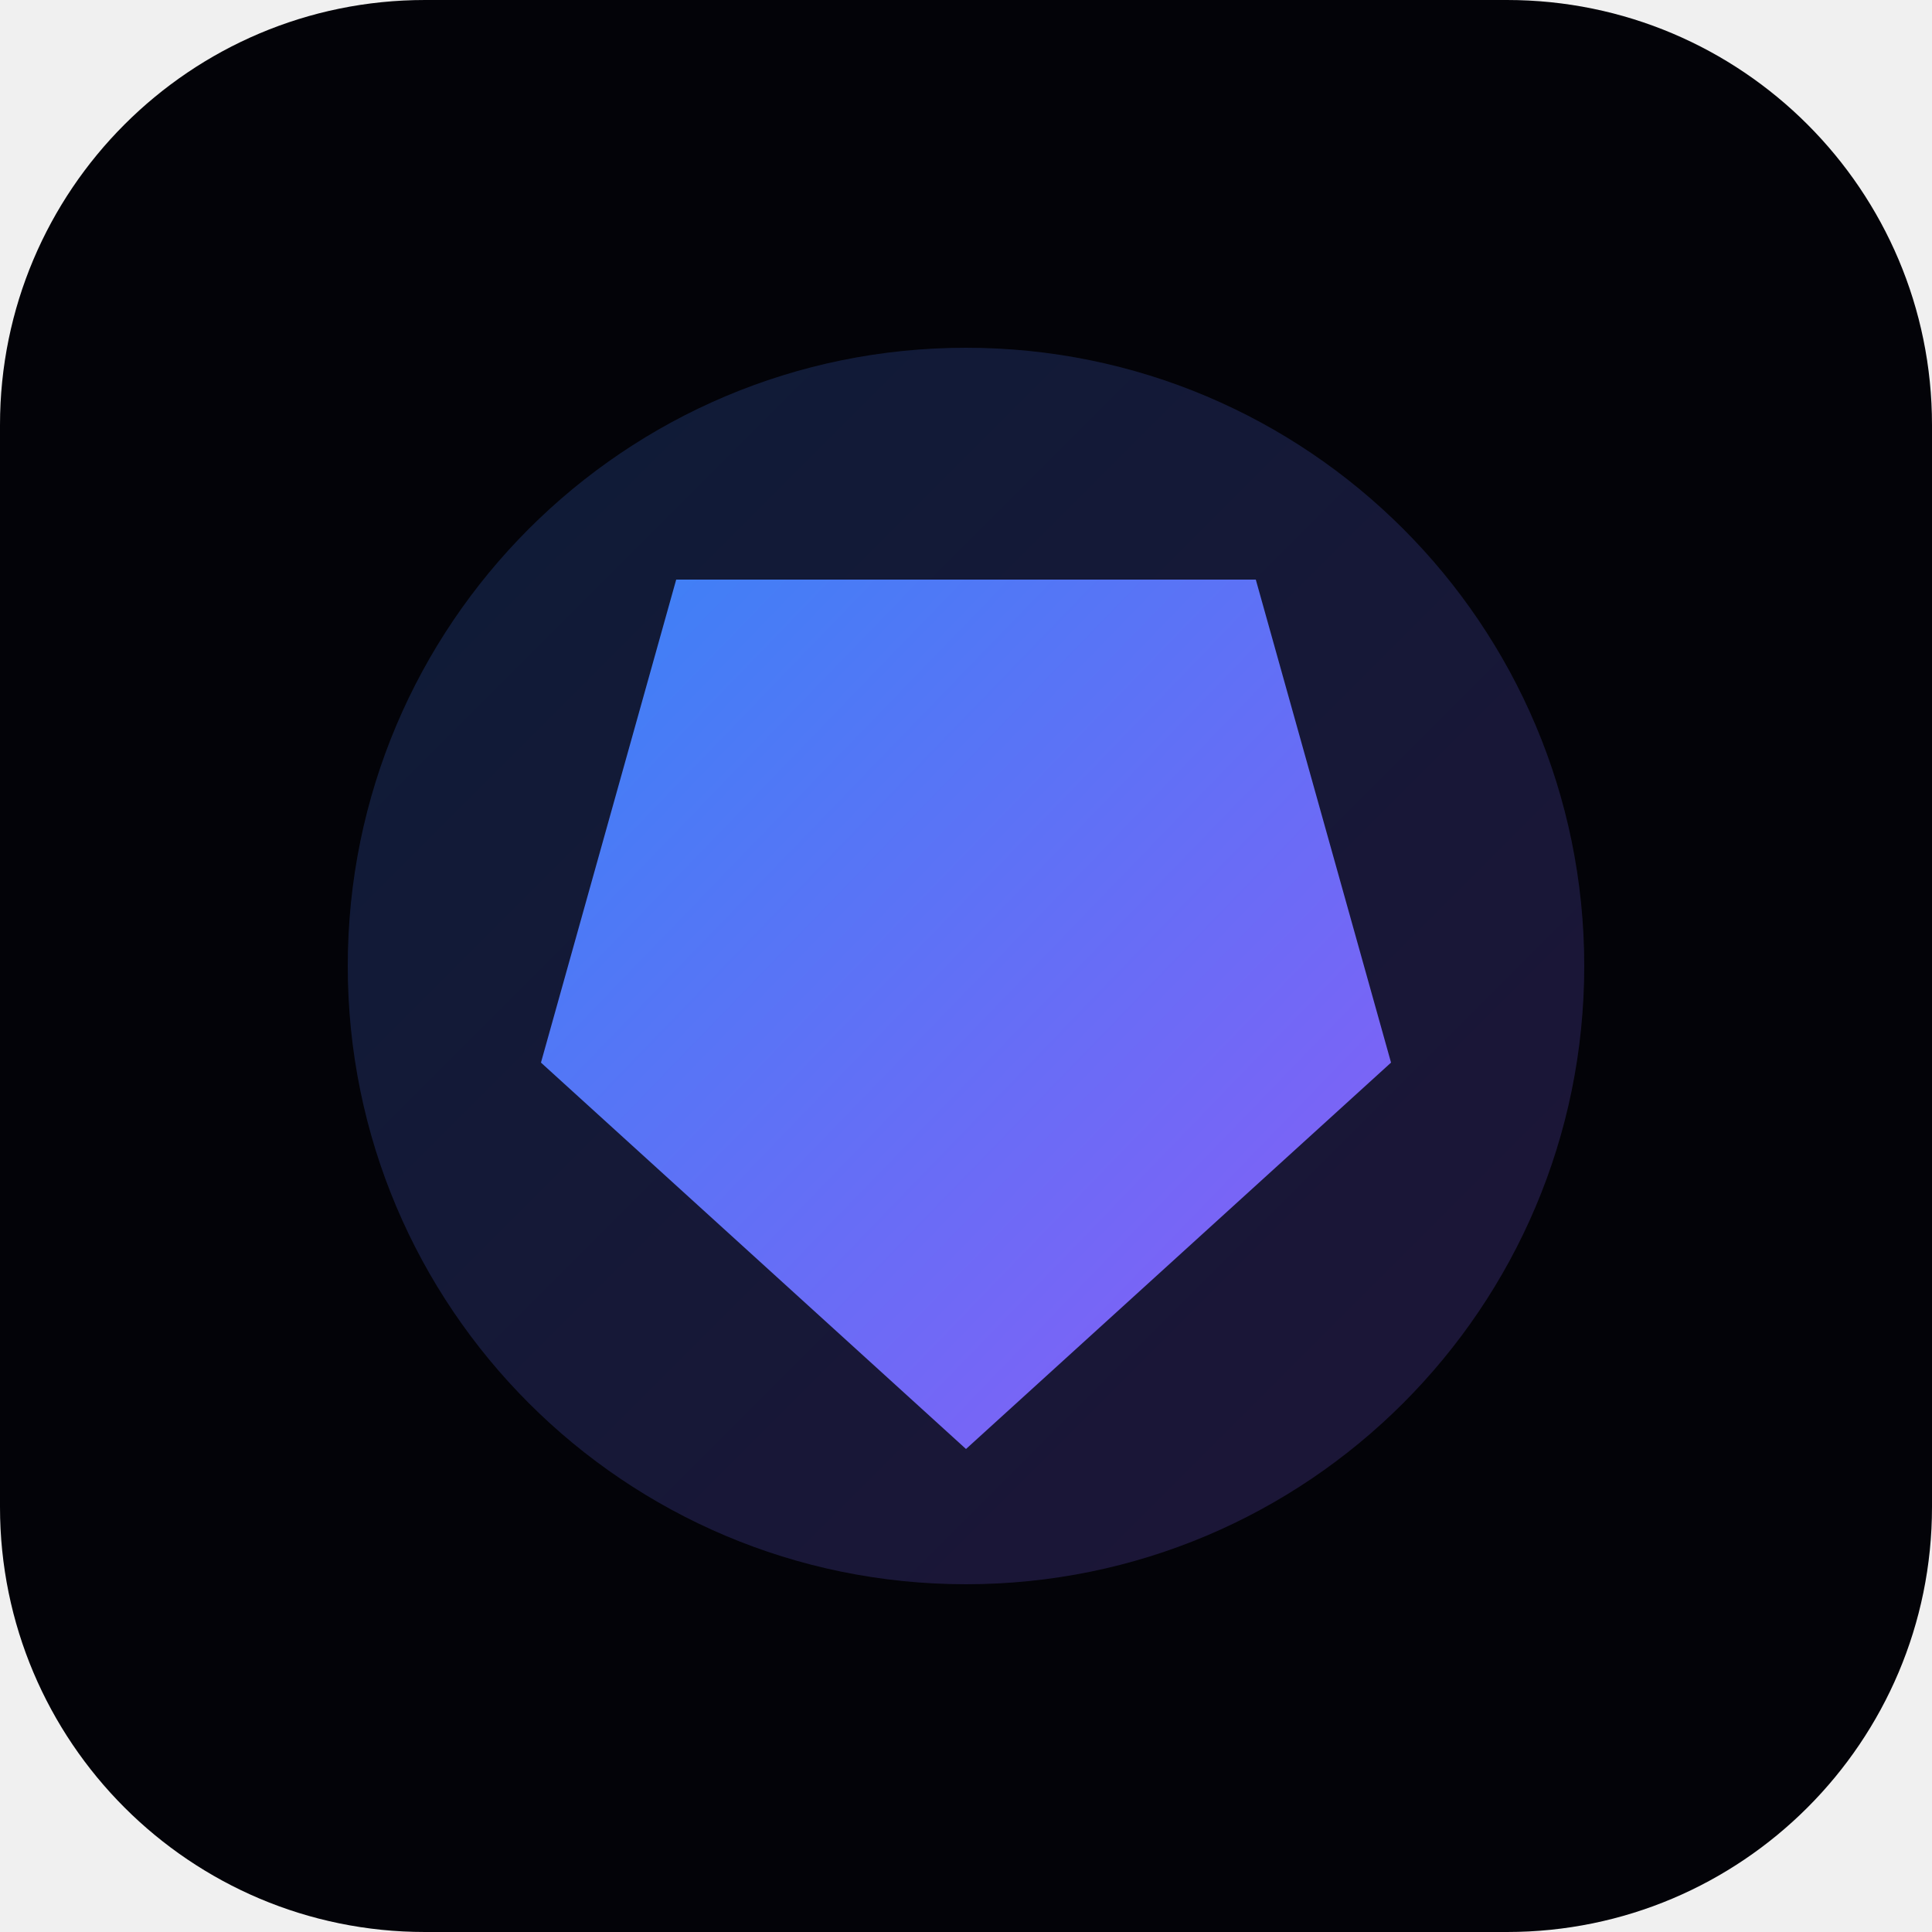
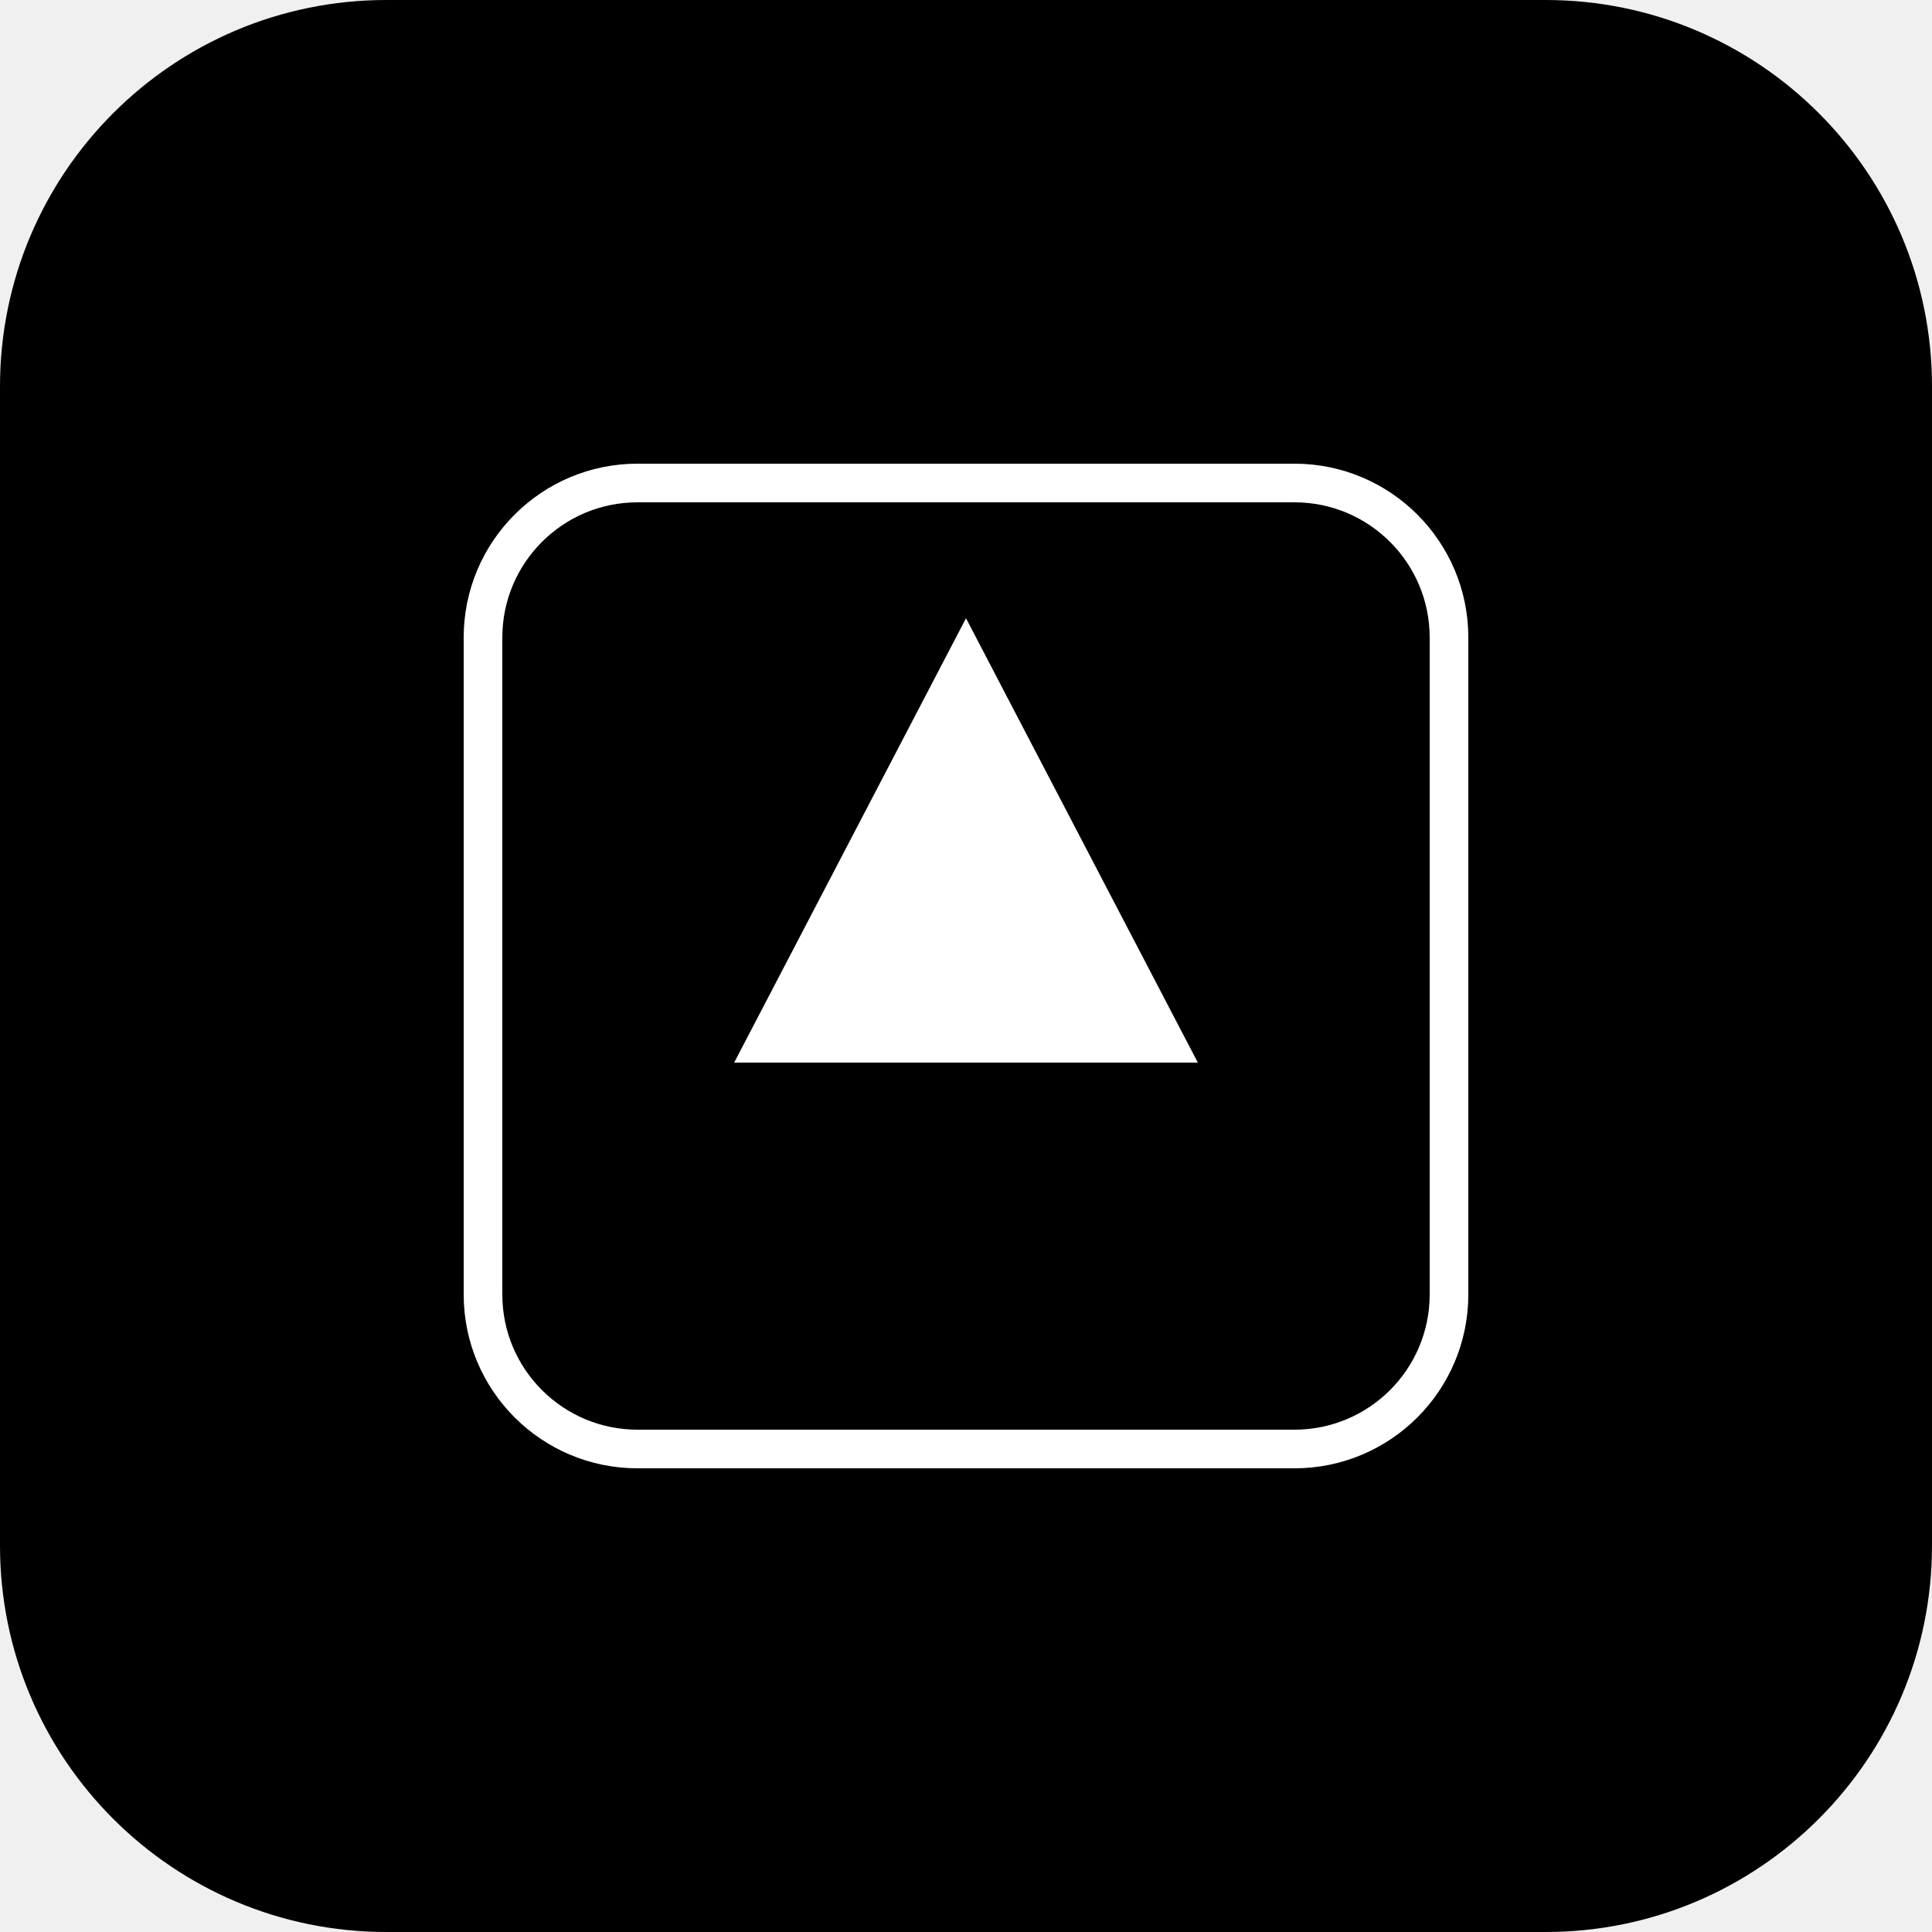
<svg xmlns="http://www.w3.org/2000/svg" width="32" height="32" viewBox="0 0 32 32">
-   <defs>
-     <linearGradient id="g" x1="0%" y1="0%" x2="100%" y2="100%">
-       <stop offset="0%" stop-color="#3b82f6" />
-       <stop offset="100%" stop-color="#8b5cf6" />
-     </linearGradient>
-   </defs>
-   <rect width="32" height="32" rx="7.04" fill="#030308" />
-   <circle cx="16" cy="16" r="10.24" fill="url(#g)" opacity="0.2" />
-   <path d="M11.2 9.6 L20.8 9.6 L23.04 17.6 L16 24 L8.96 17.6 Z" fill="url(#g)" />
+   <rect width="32" height="32" rx="6.4" fill="#000" />
+   <rect x="8" y="8" width="16" height="16" rx="2.56" fill="none" stroke="#fff" stroke-width="0.64" />
+   <path d="M16 10.24 L19.84 17.6 L12.16 17.6 Z" fill="#fff" />
</svg>
